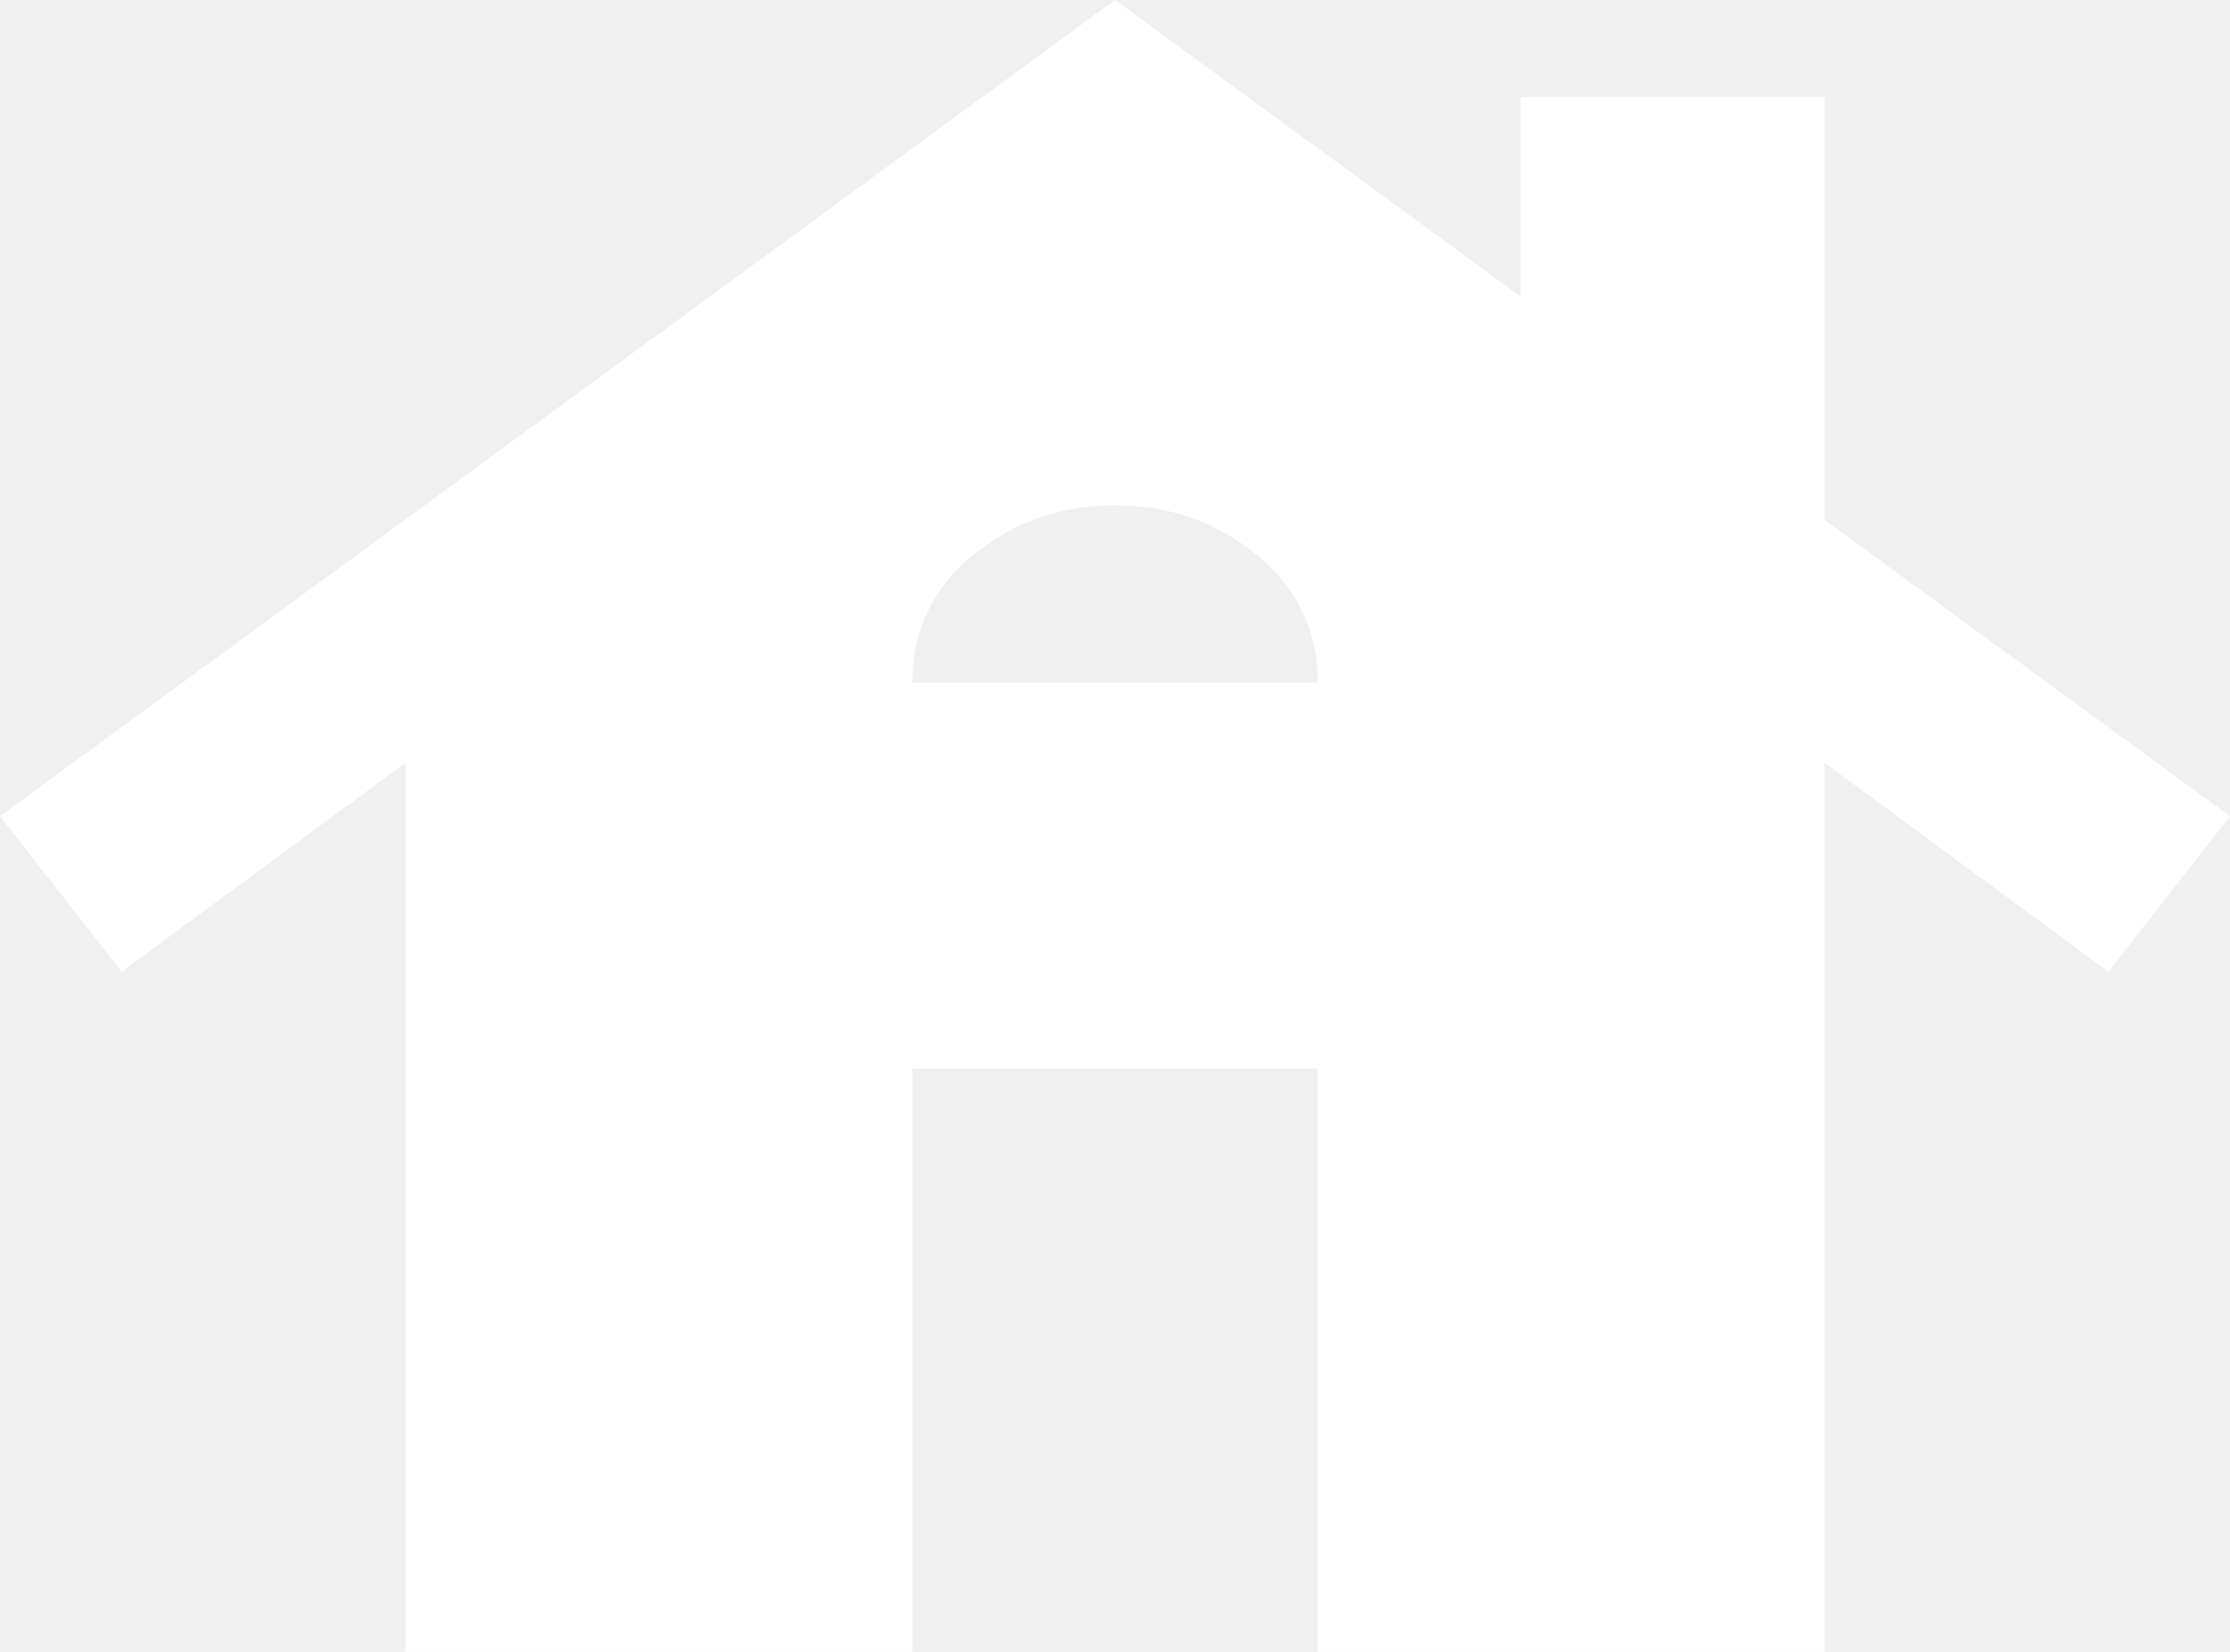
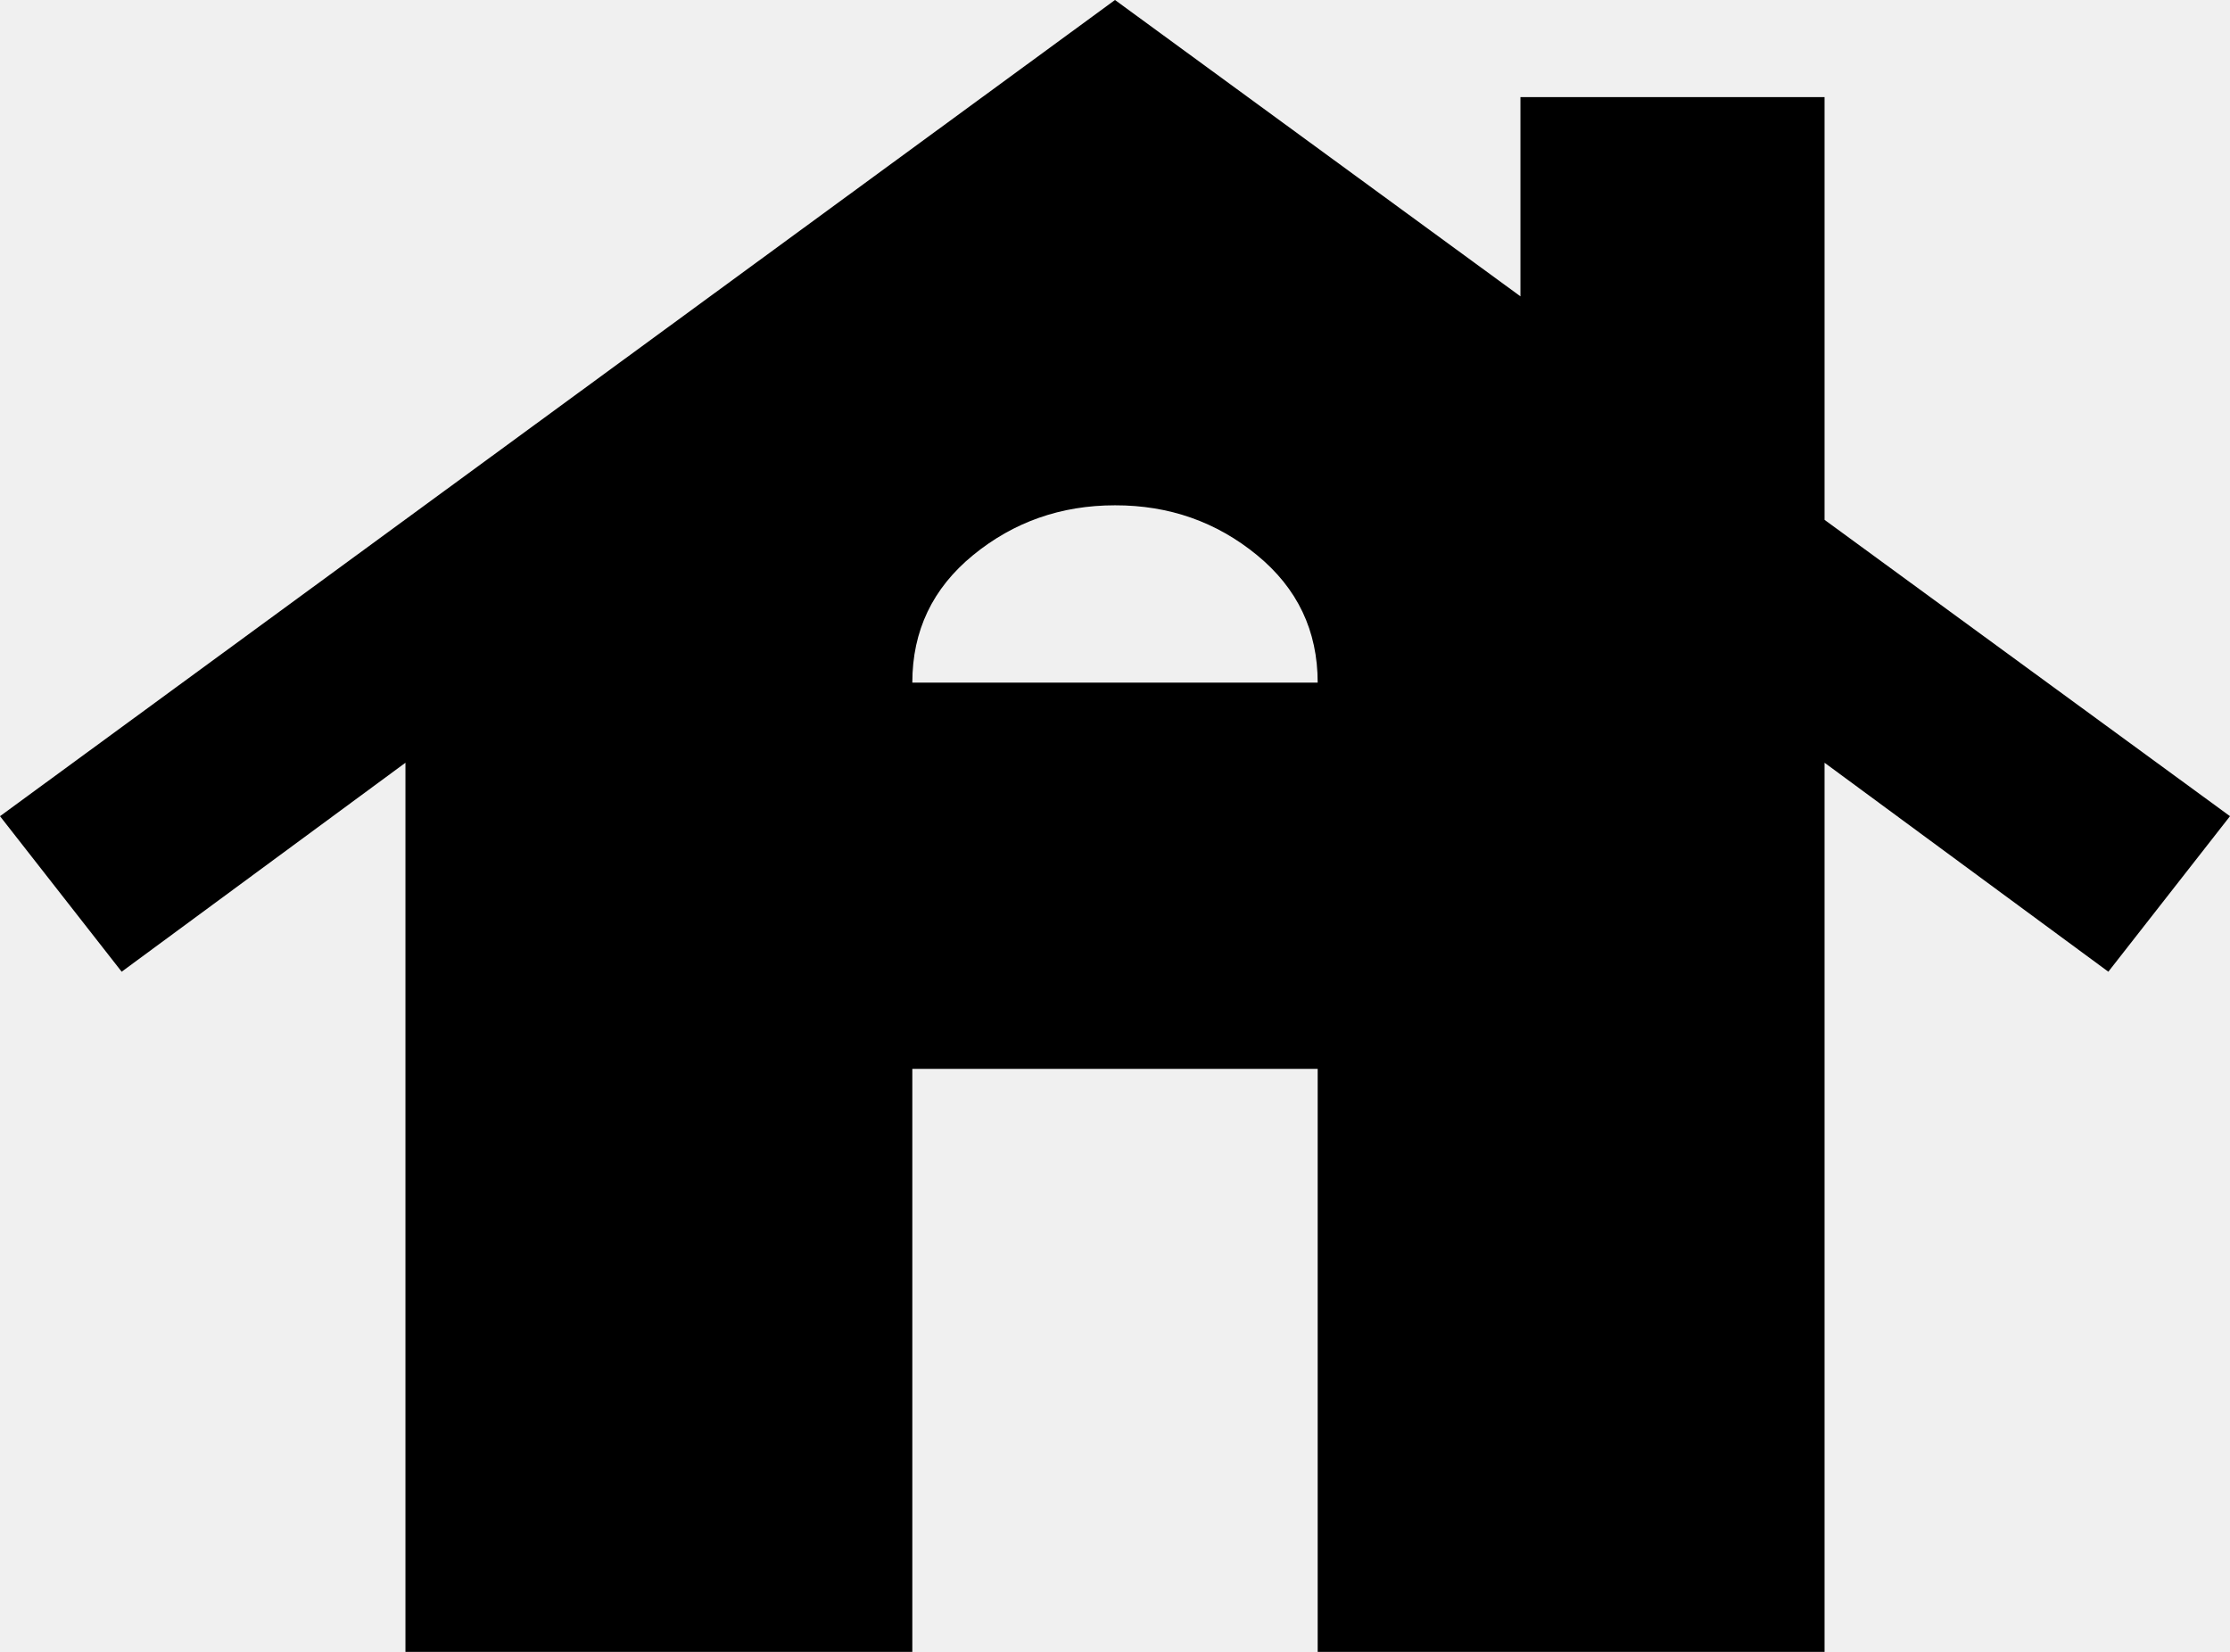
<svg xmlns="http://www.w3.org/2000/svg" width="27" height="20" viewBox="0 0 27 20" fill="none">
-   <path d="M4.909 20V9.235L1.473 11.765L0 9.882L13.5 0L18.409 3.588V1.176H22.091V6.294L27 9.882L25.527 11.765L22.091 9.235V20H15.954V12.941H11.046V20H4.909ZM11.046 8.265H15.954C15.954 7.637 15.709 7.122 15.218 6.72C14.727 6.318 14.155 6.117 13.5 6.118C12.845 6.118 12.273 6.32 11.782 6.721C11.291 7.123 11.046 7.637 11.046 8.265Z" fill="white" />
+   <path d="M4.909 20V9.235L1.473 11.765L0 9.882L13.5 0L18.409 3.588V1.176H22.091V6.294L27 9.882L25.527 11.765L22.091 9.235V20H15.954V12.941H11.046V20H4.909ZM11.046 8.265H15.954C15.954 7.637 15.709 7.122 15.218 6.72C14.727 6.318 14.155 6.117 13.5 6.118C12.845 6.118 12.273 6.32 11.782 6.721C11.291 7.123 11.046 7.637 11.046 8.265Z" fill="currentColor" />
</svg>
